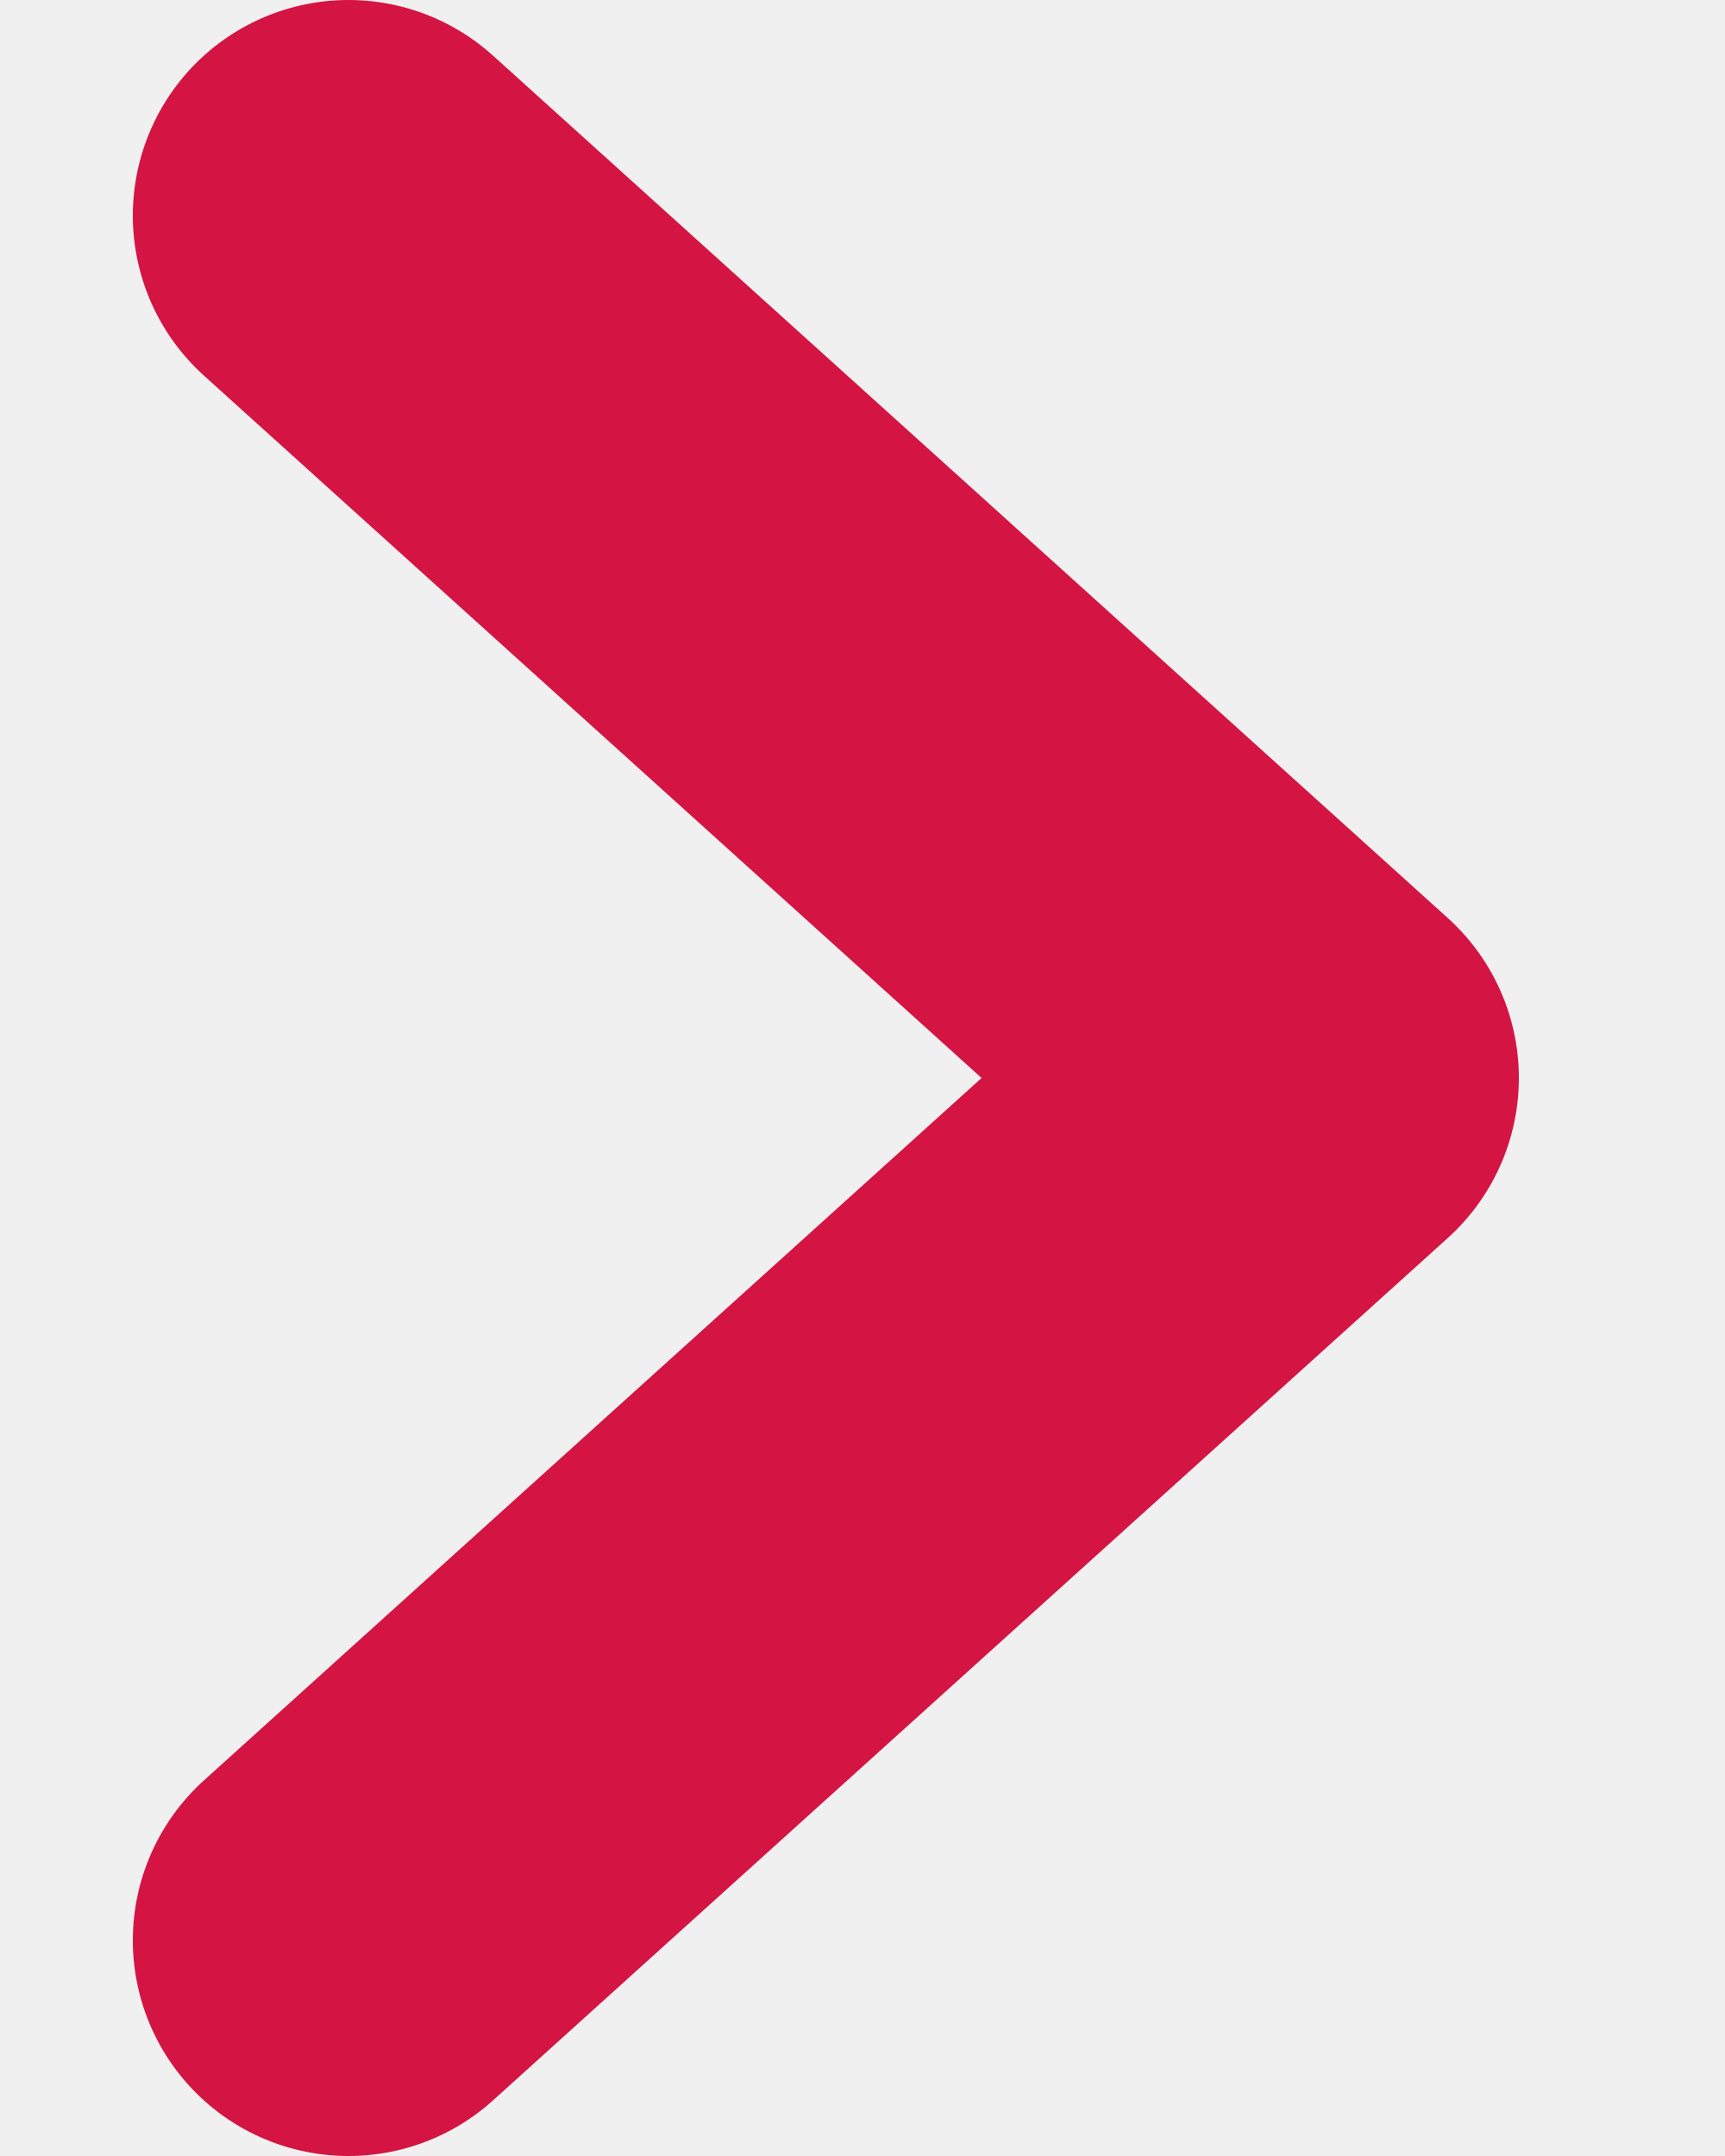
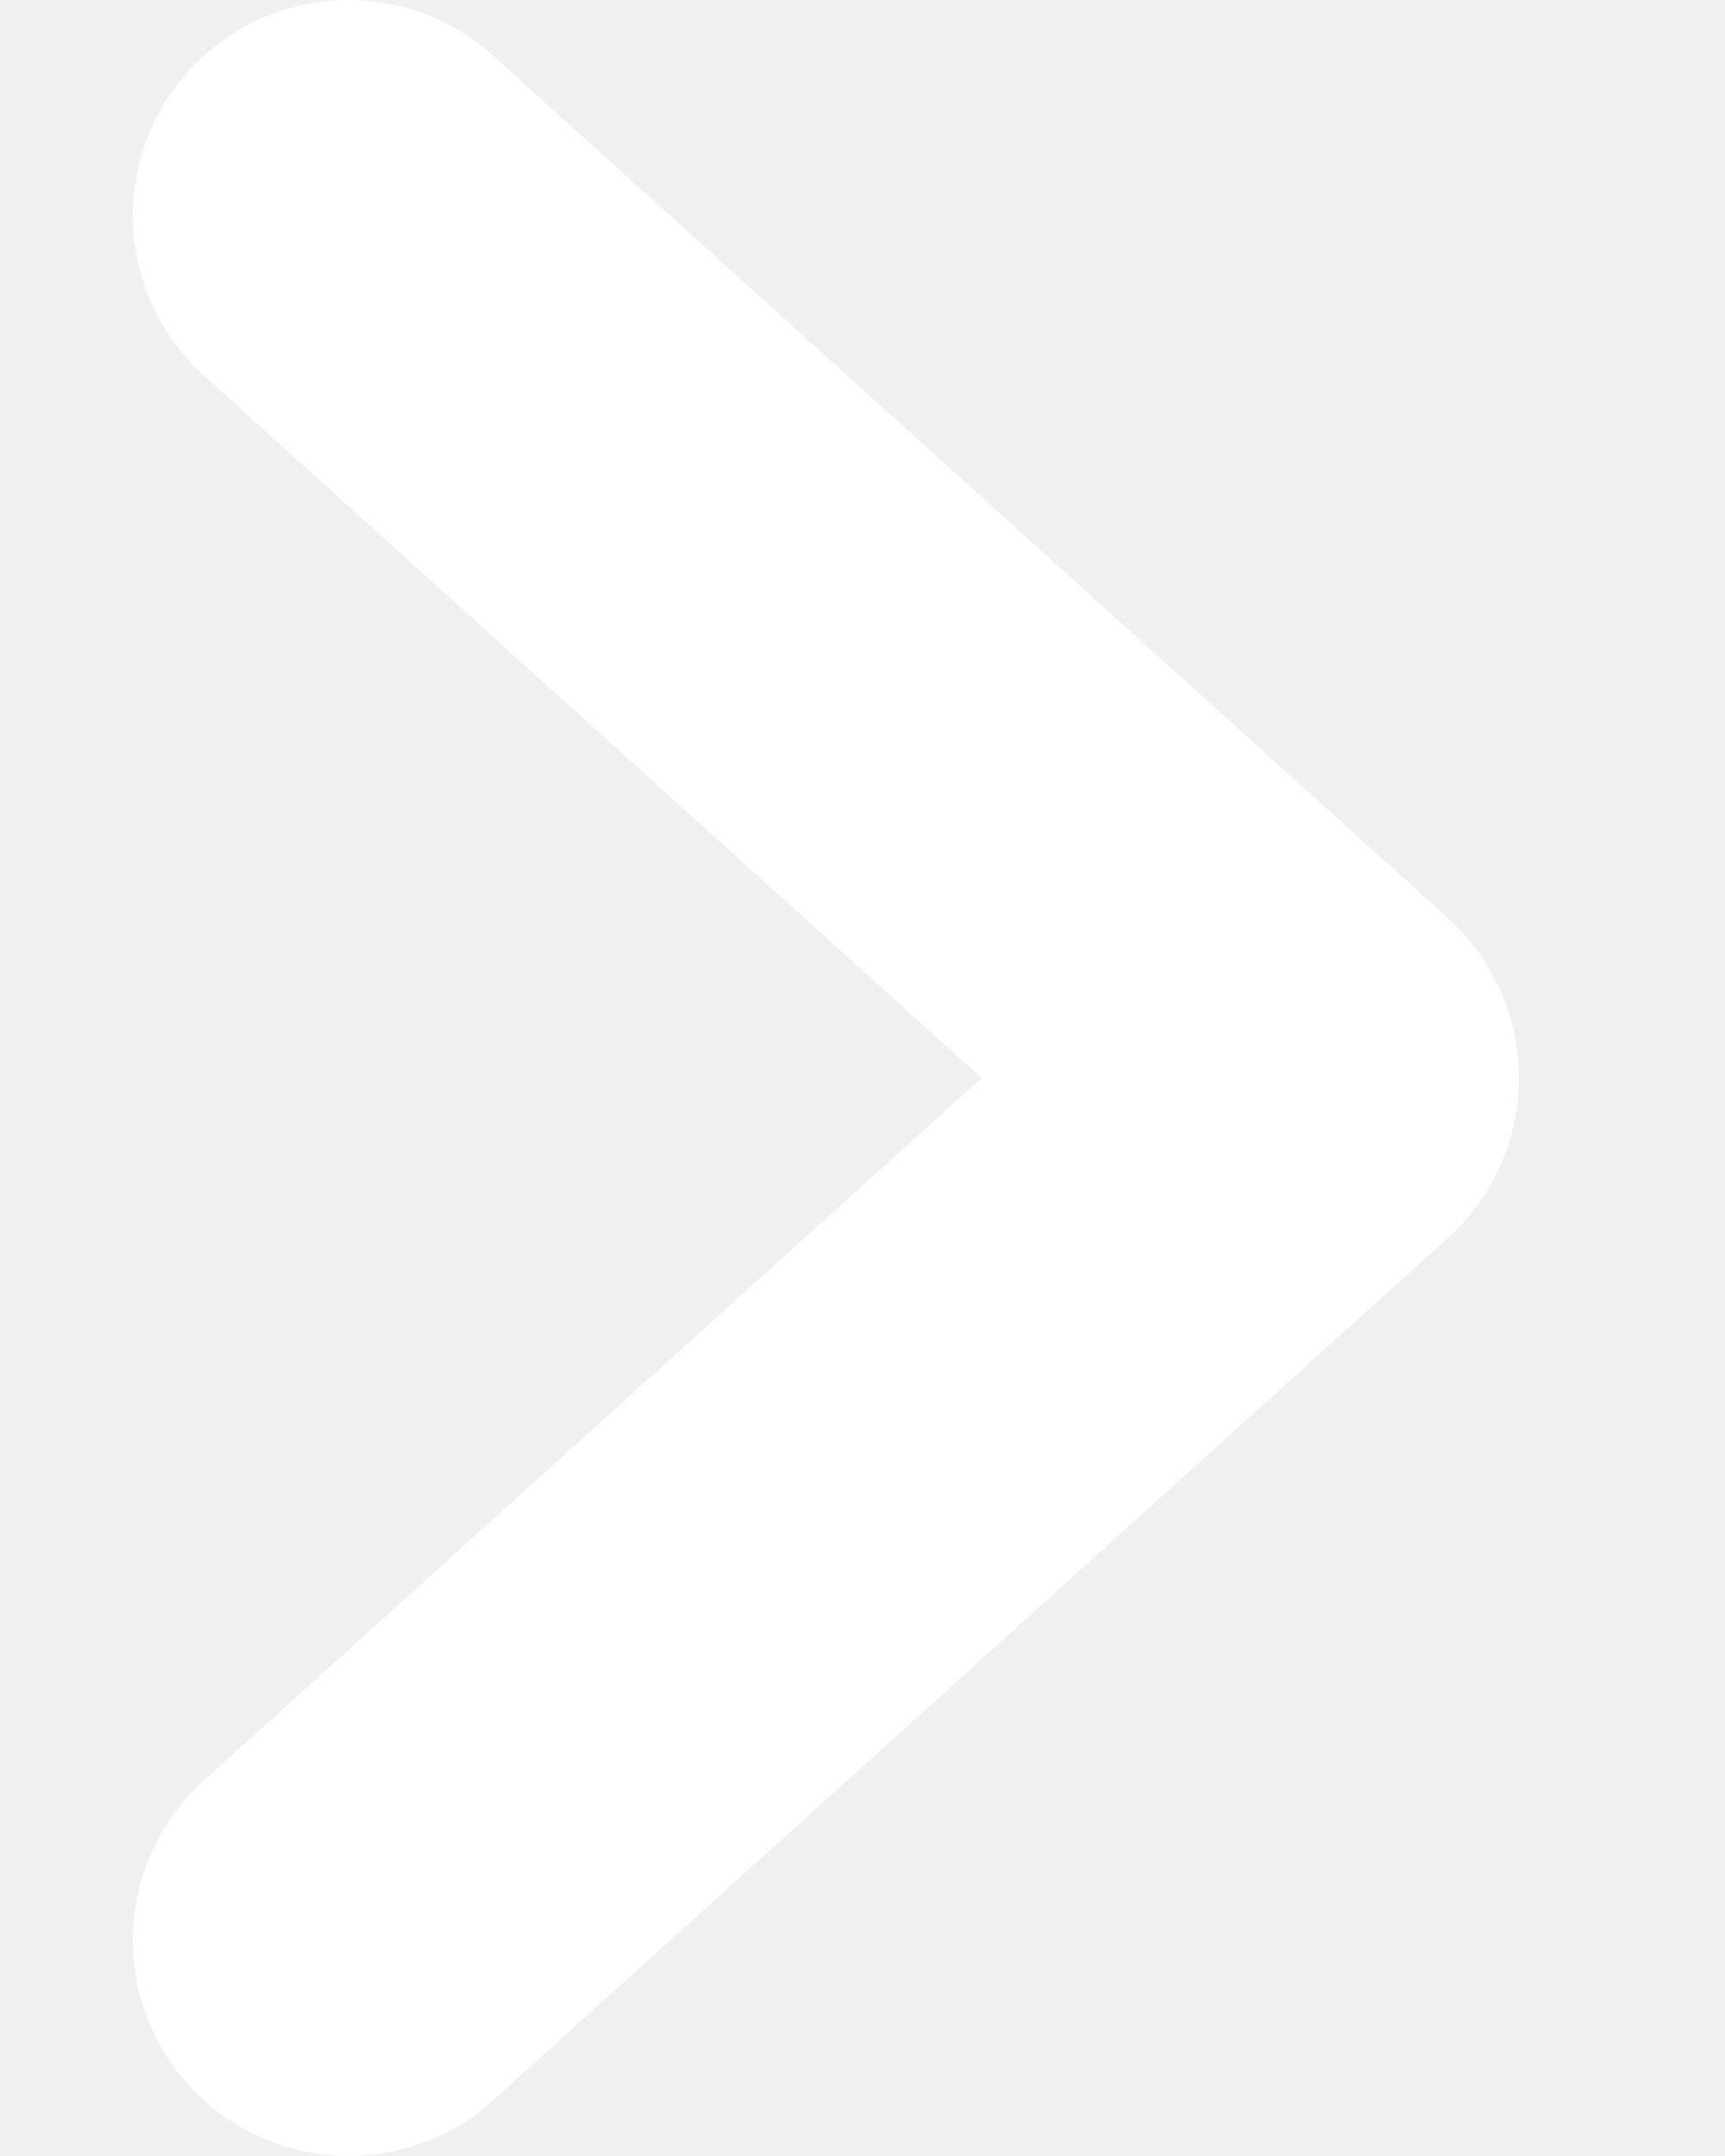
<svg xmlns="http://www.w3.org/2000/svg" width="8" height="10" viewBox="0 0 8 10" fill="none">
-   <path d="M1.616 1L6.044 5L1.616 9" stroke="#D41443" stroke-width="2" stroke-linecap="round" stroke-linejoin="round" />
+   <path d="M1.616 1L6.044 5L1.616 9" stroke="white" stroke-width="2" stroke-linecap="round" stroke-linejoin="round" />
</svg>
